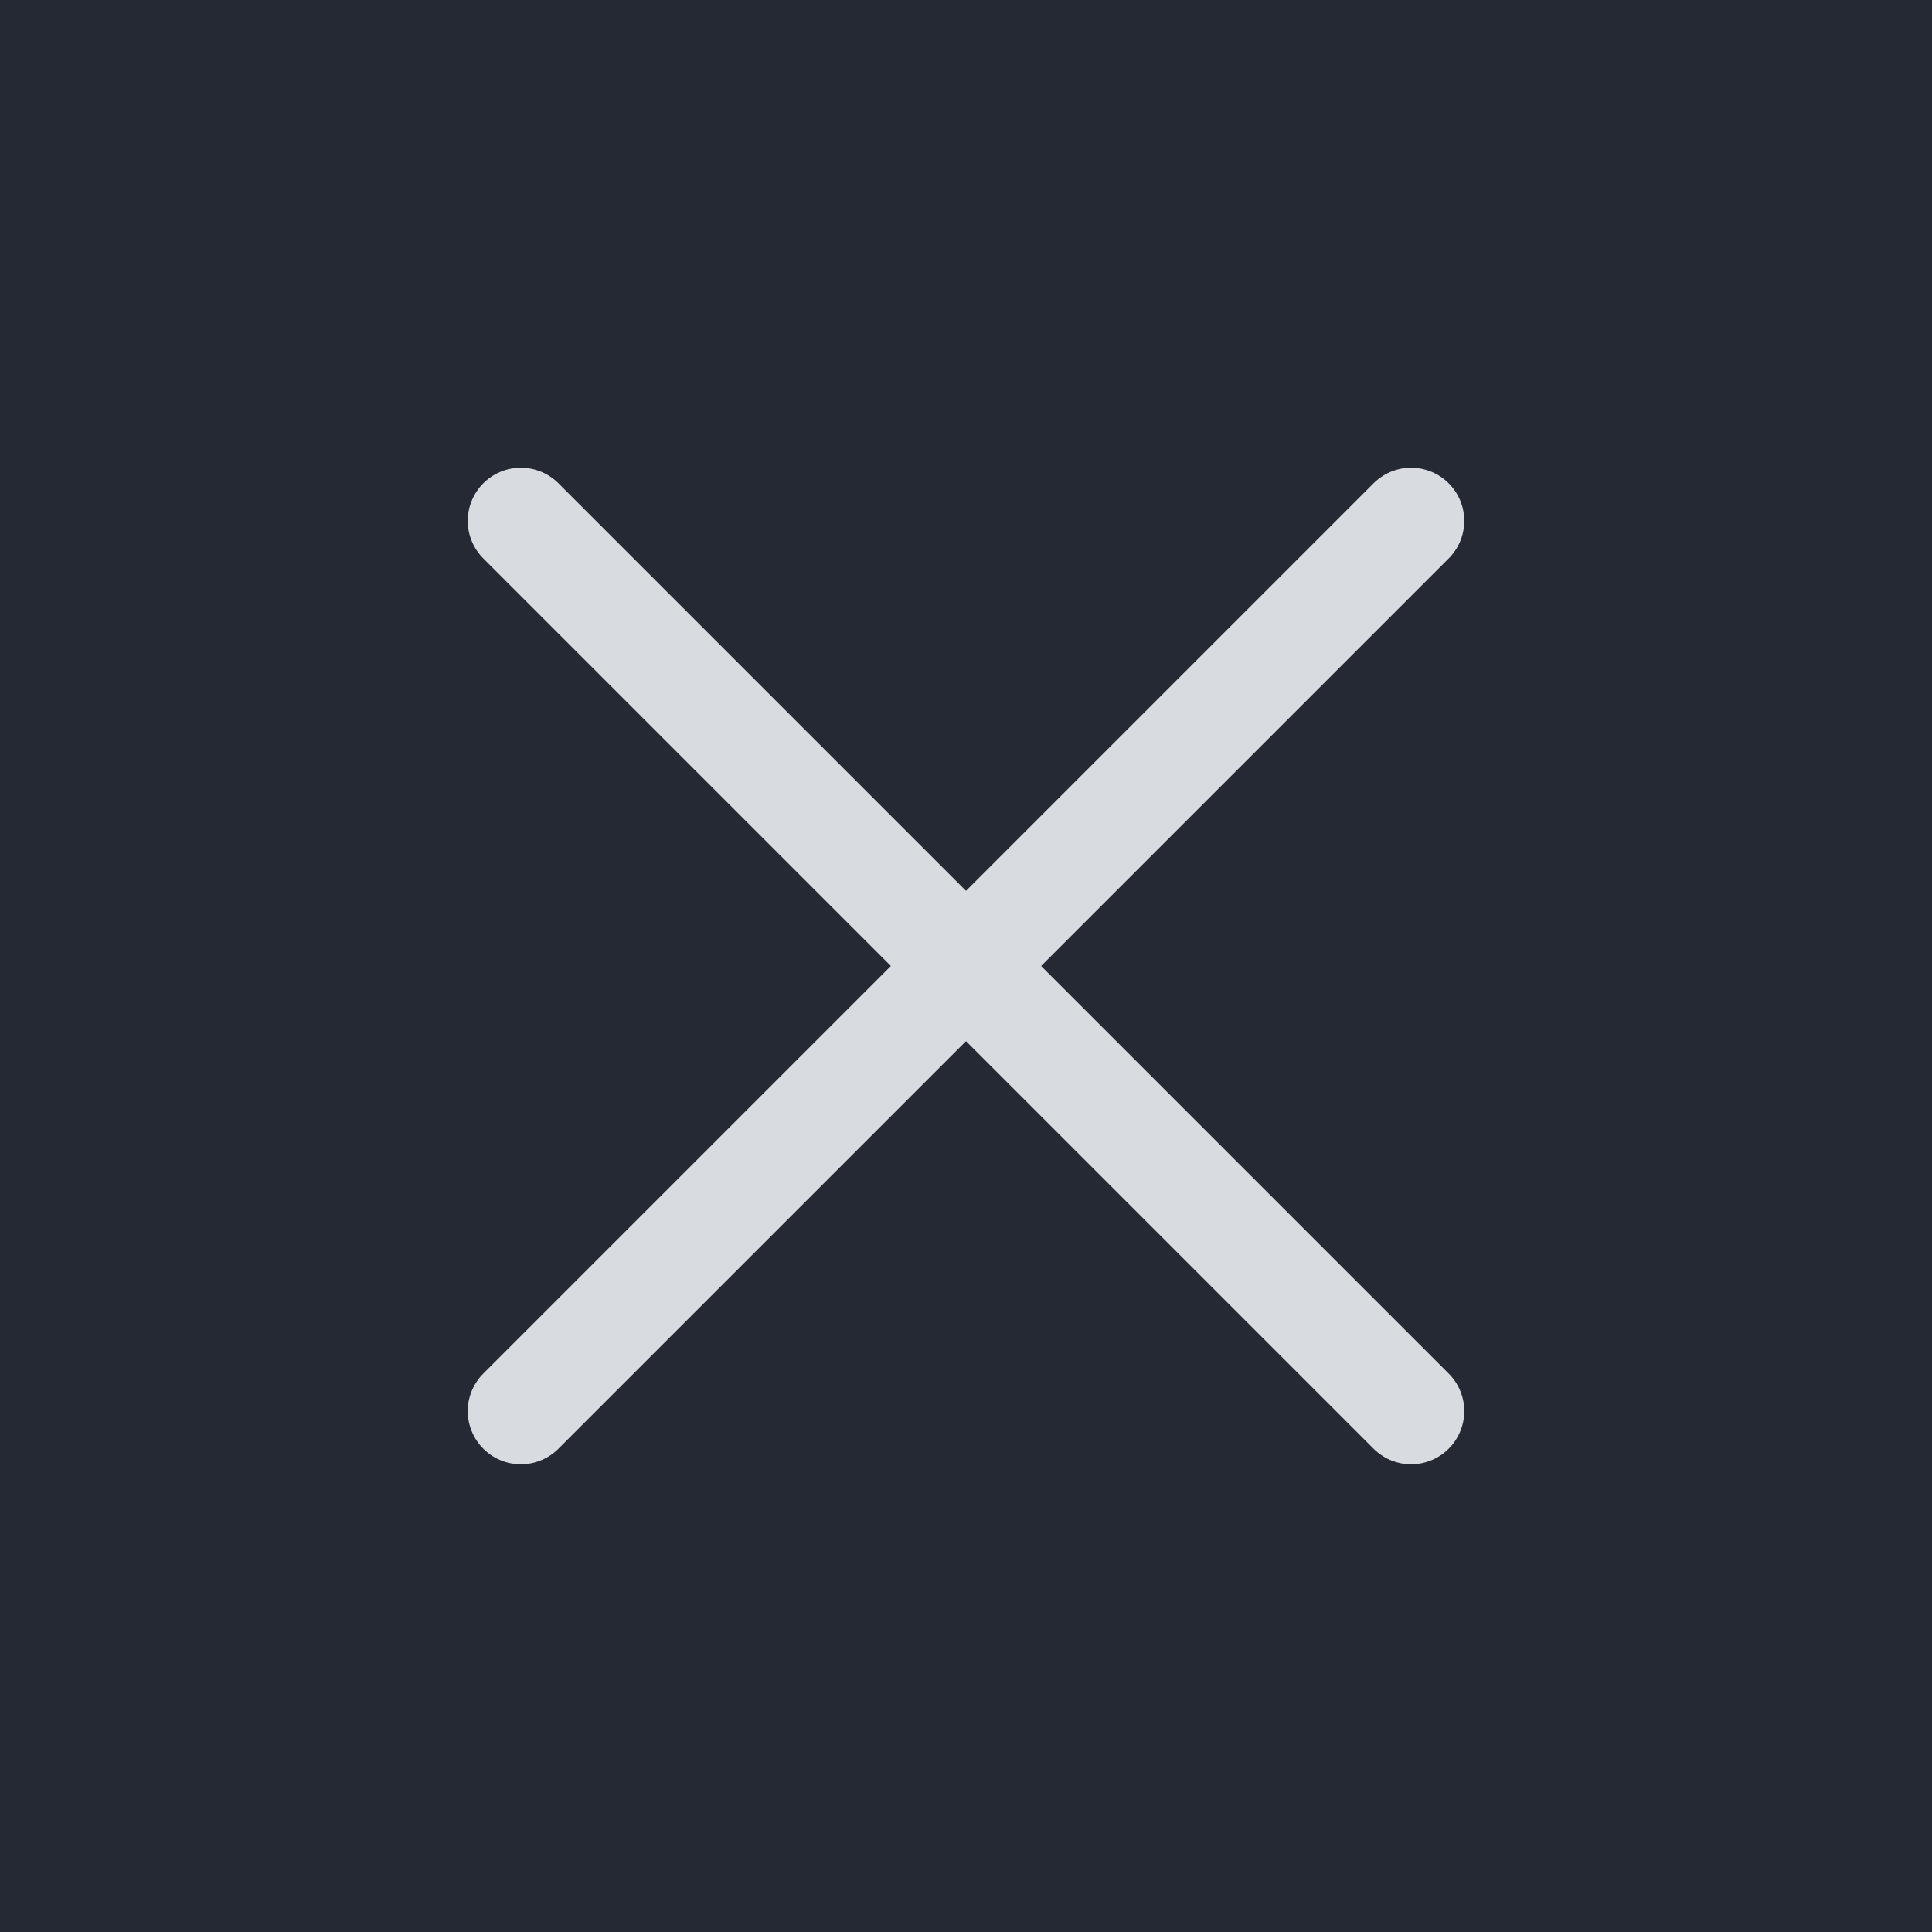
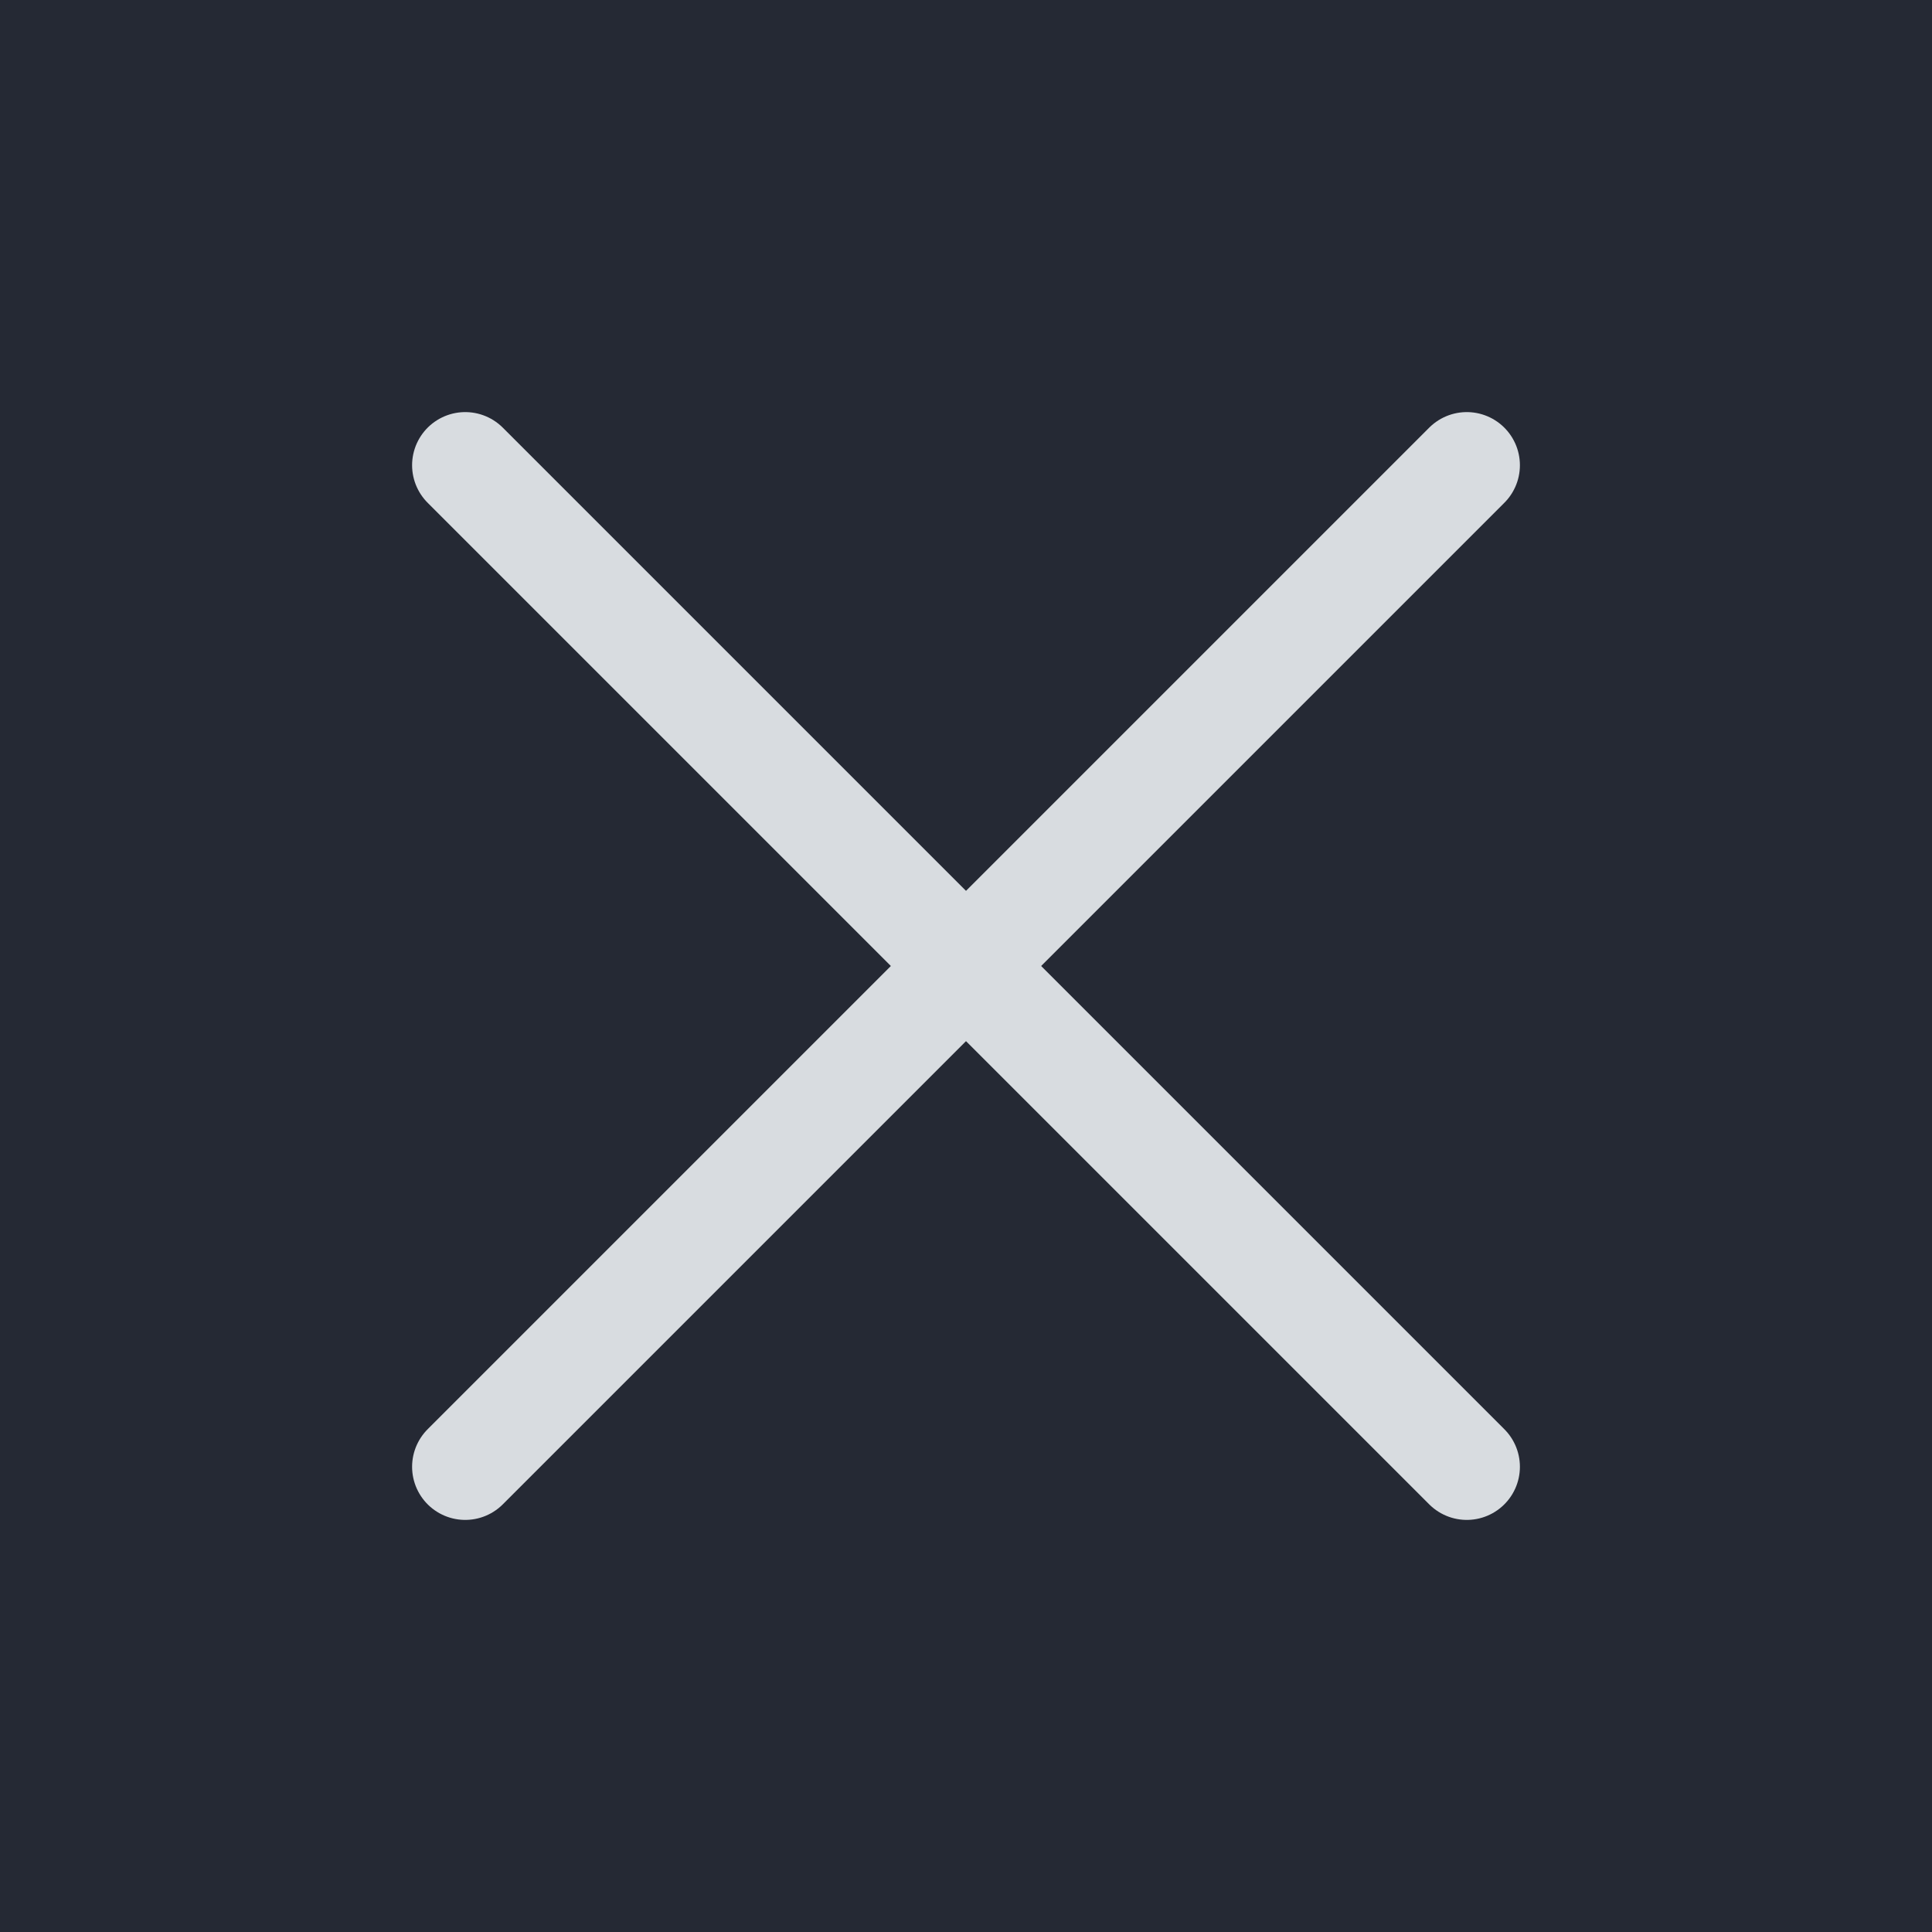
<svg xmlns="http://www.w3.org/2000/svg" width="1024" height="1024" viewBox="0 0 1024 1024">
  <defs />
  <rect x="0" y="0" width="1024" height="1024" transform="matrix(1 0 0 1 0 0)" fill="#252934" />
-   <path d="M276.07 276.07L747.93 747.93" transform="matrix(1 0 0 1 0 0)" fill="none" stroke="#d8dce0" stroke-width="56.32" stroke-linecap="round" stroke-linejoin="round" />
-   <path d="M747.93 276.07L276.07 747.93" transform="matrix(1 0 0 1 0 0)" fill="none" stroke="#d8dce0" stroke-width="56.32" stroke-linecap="round" stroke-linejoin="round" />
+   <path d="M246.579 246.579L777.421 777.421" transform="matrix(1 0 0 1 0 0)" fill="none" stroke="#d8dce0" stroke-width="56.32" stroke-linecap="round" stroke-linejoin="round" />
+   <path d="M777.421 246.579L246.579 777.421" transform="matrix(1 0 0 1 0 0)" fill="none" stroke="#d8dce0" stroke-width="56.32" stroke-linecap="round" stroke-linejoin="round" />
</svg>
